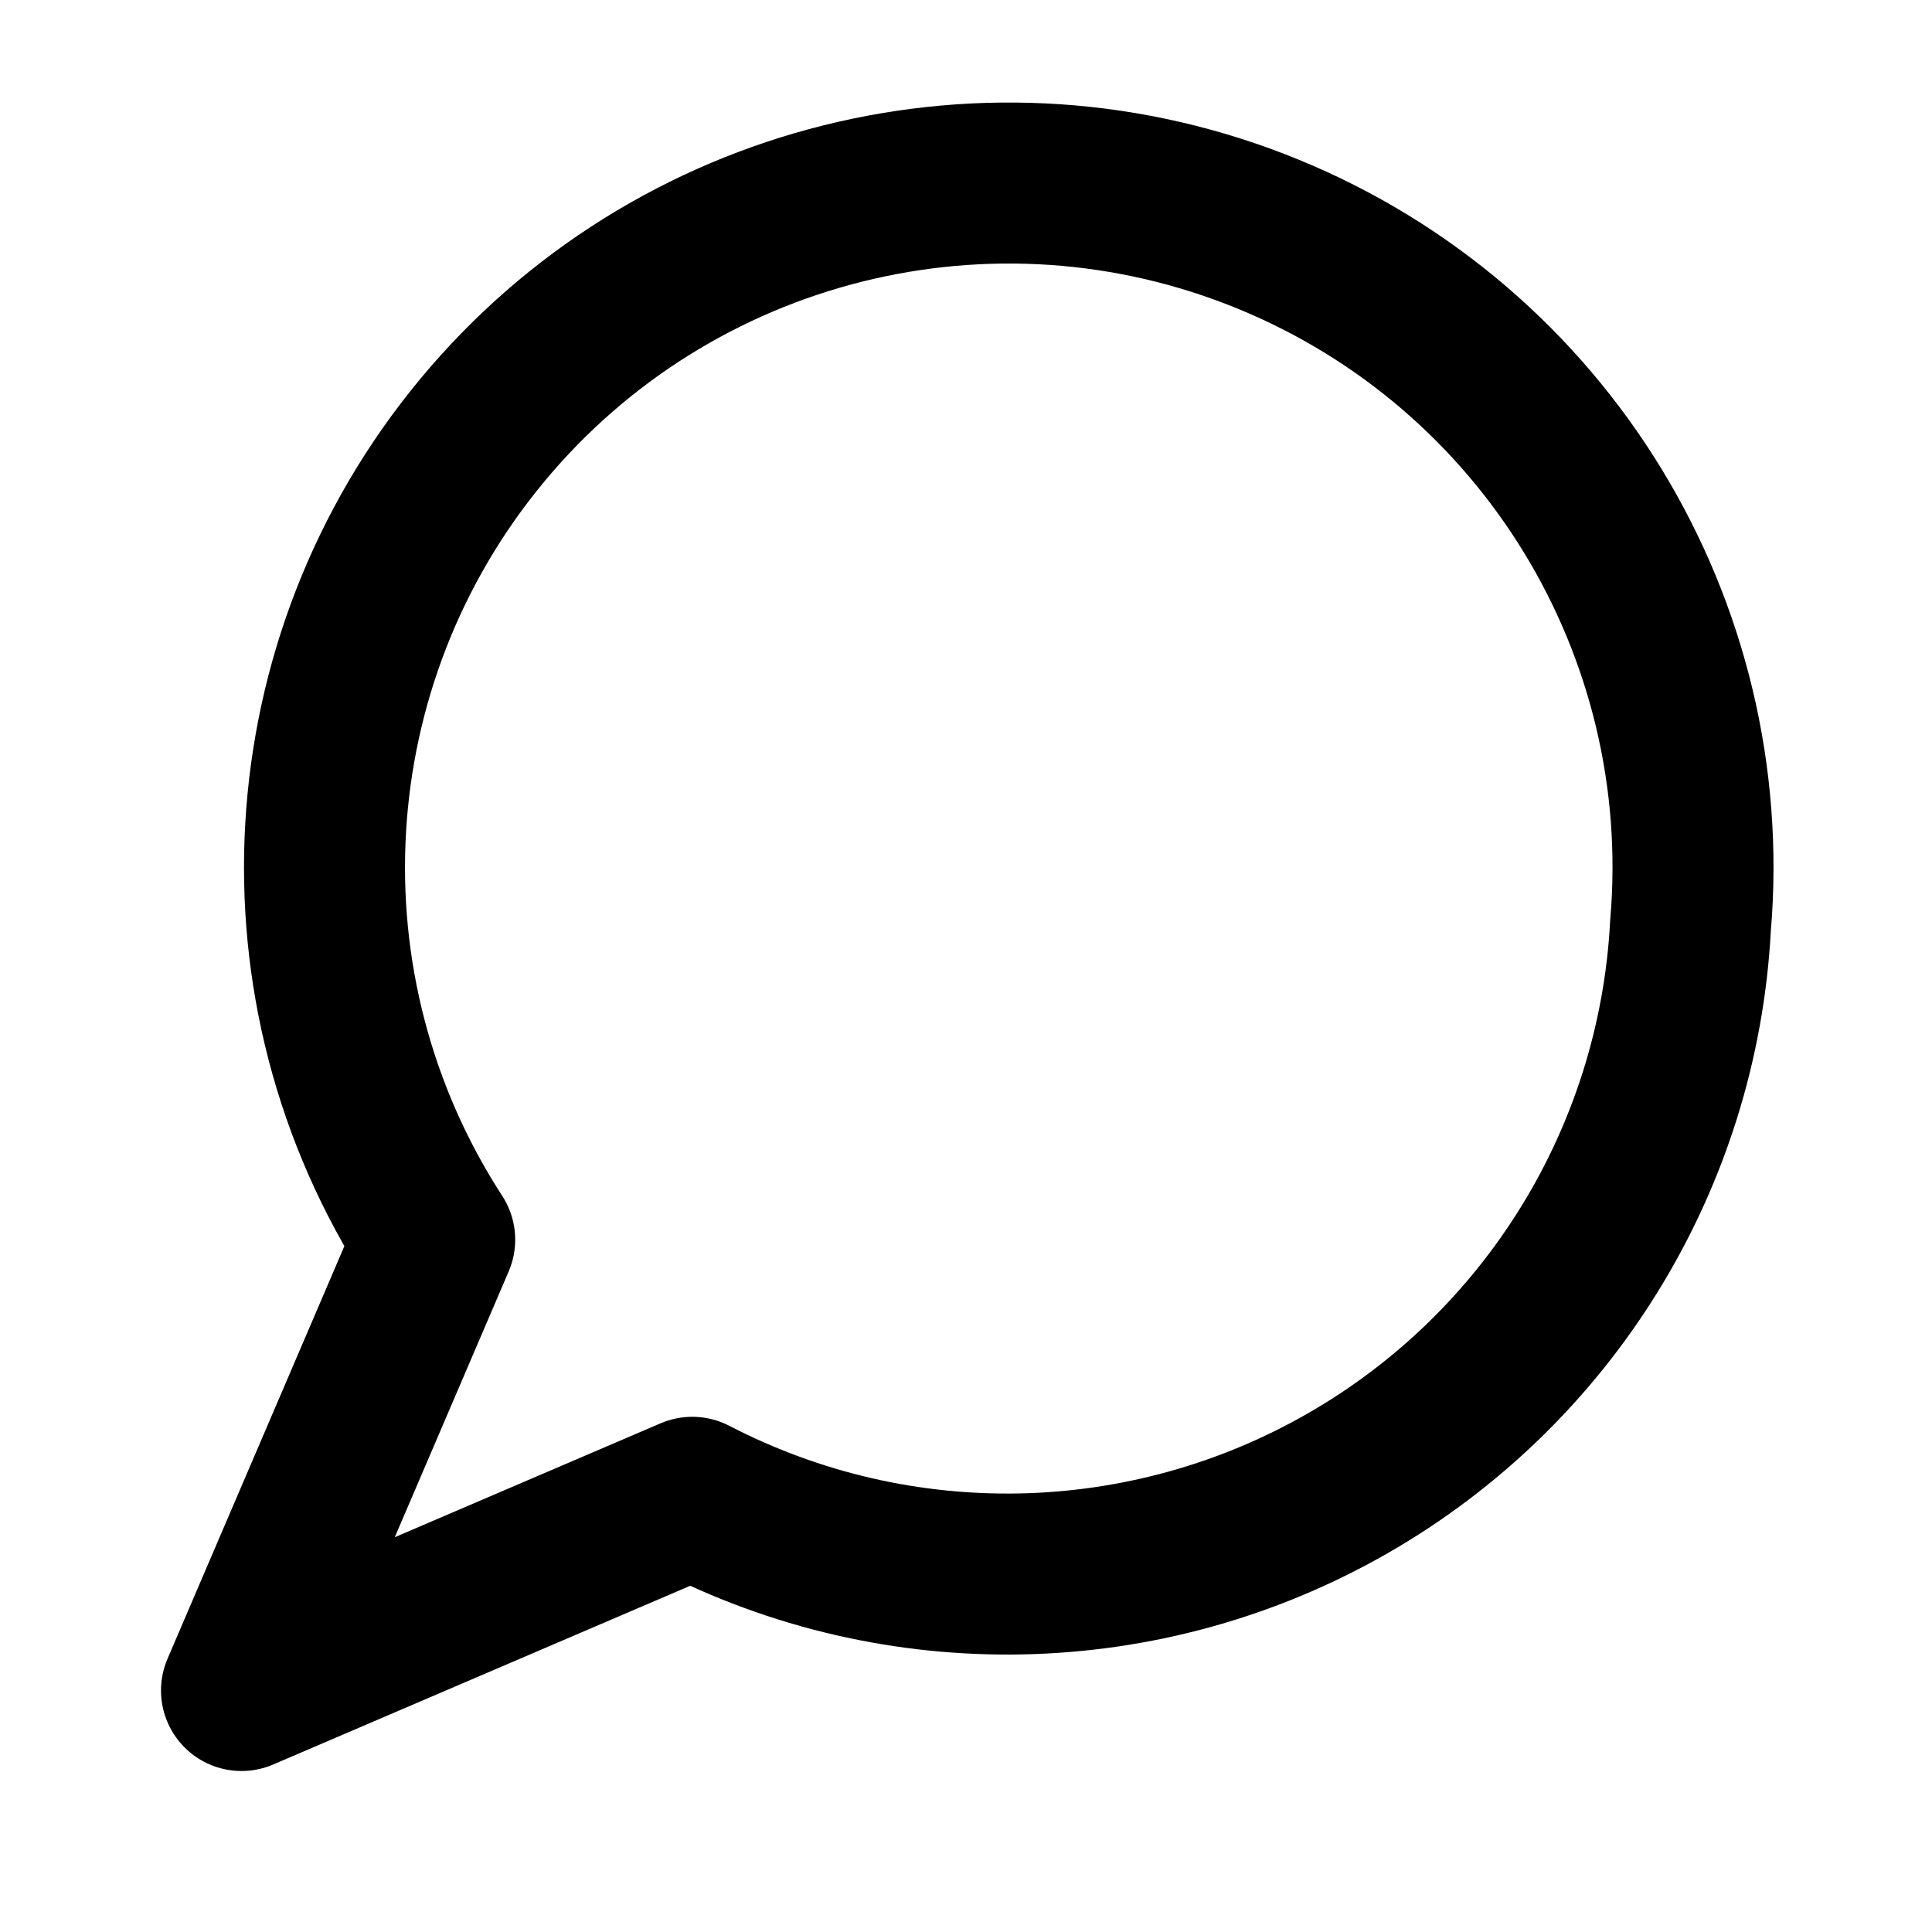
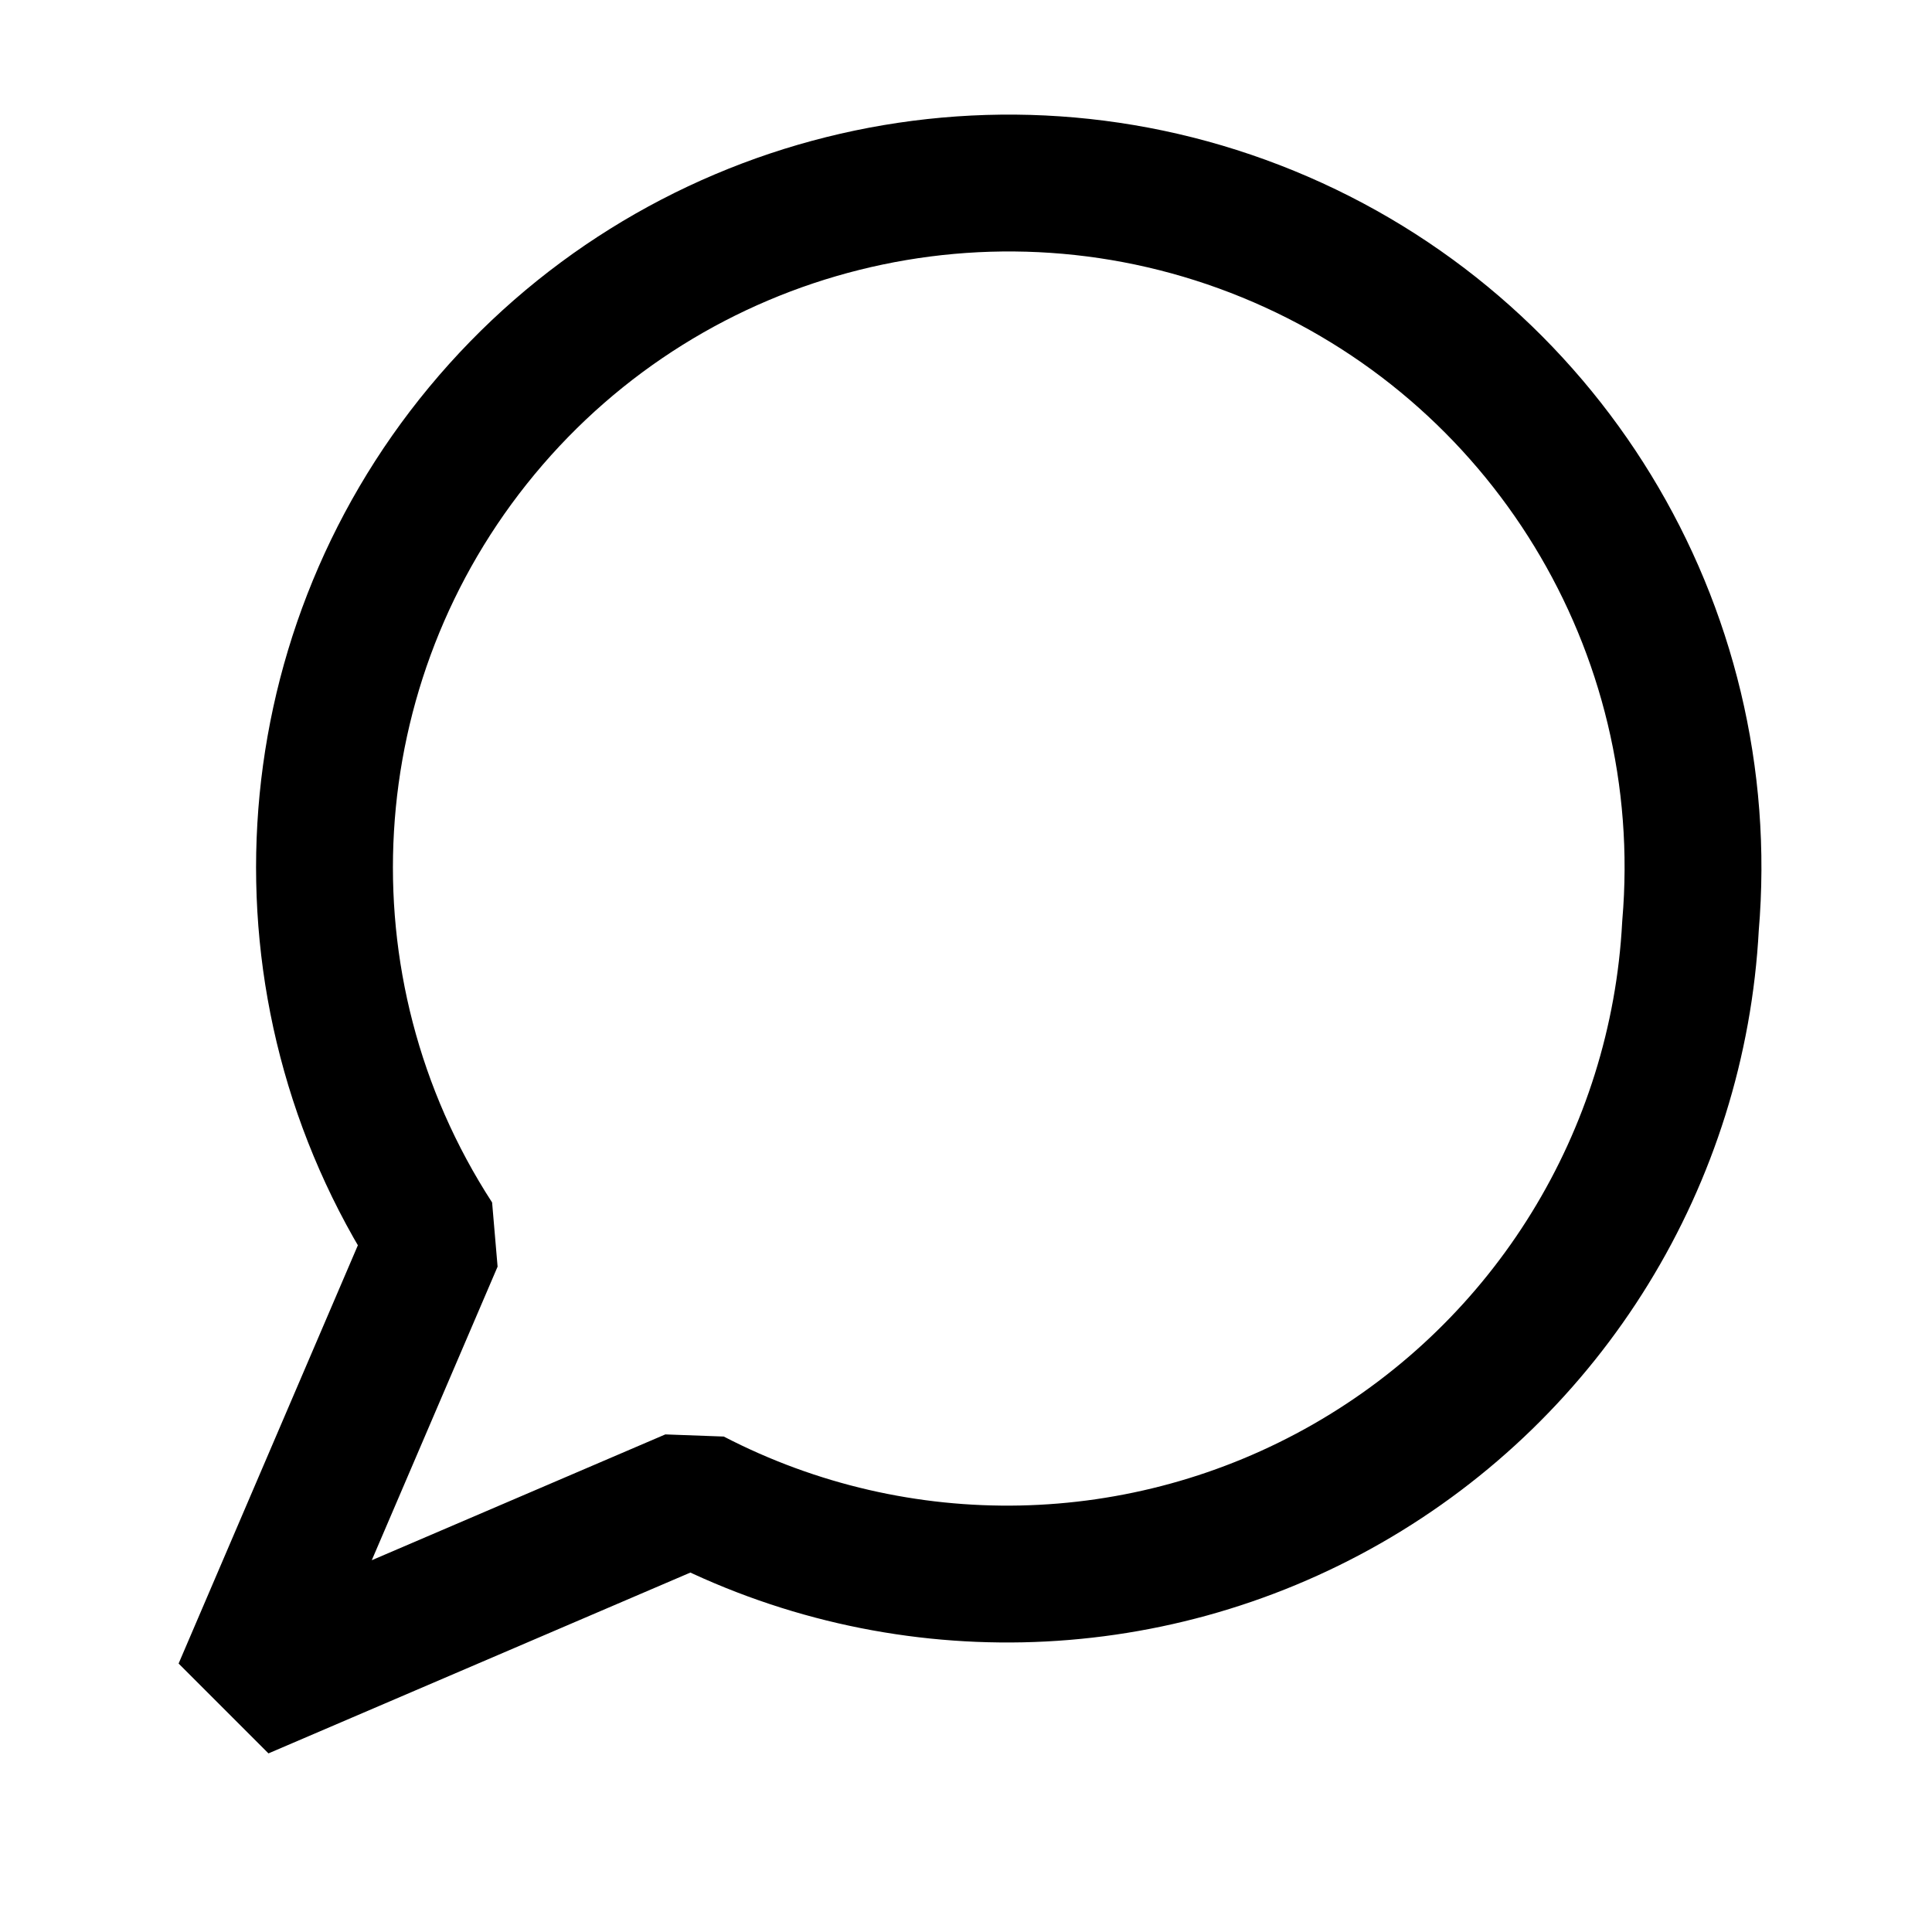
- <svg xmlns="http://www.w3.org/2000/svg" viewBox="0 0 24 24" fill="none" stroke="currentColor" stroke-width="2" stroke-linecap="round" stroke-linejoin="round">
+ <svg xmlns="http://www.w3.org/2000/svg" viewBox="0 0 24 24" fill="none" stroke="currentColor" stroke-width="1.7" stroke-linecap="square" stroke-linejoin="bevel">
  <path d="M21 11.5a8.5 8.5 0 0 1-12.4 7.1L3 21l2.4-5.6A8.5 8.5 0 1 1 21 11.5Z" />
</svg>
